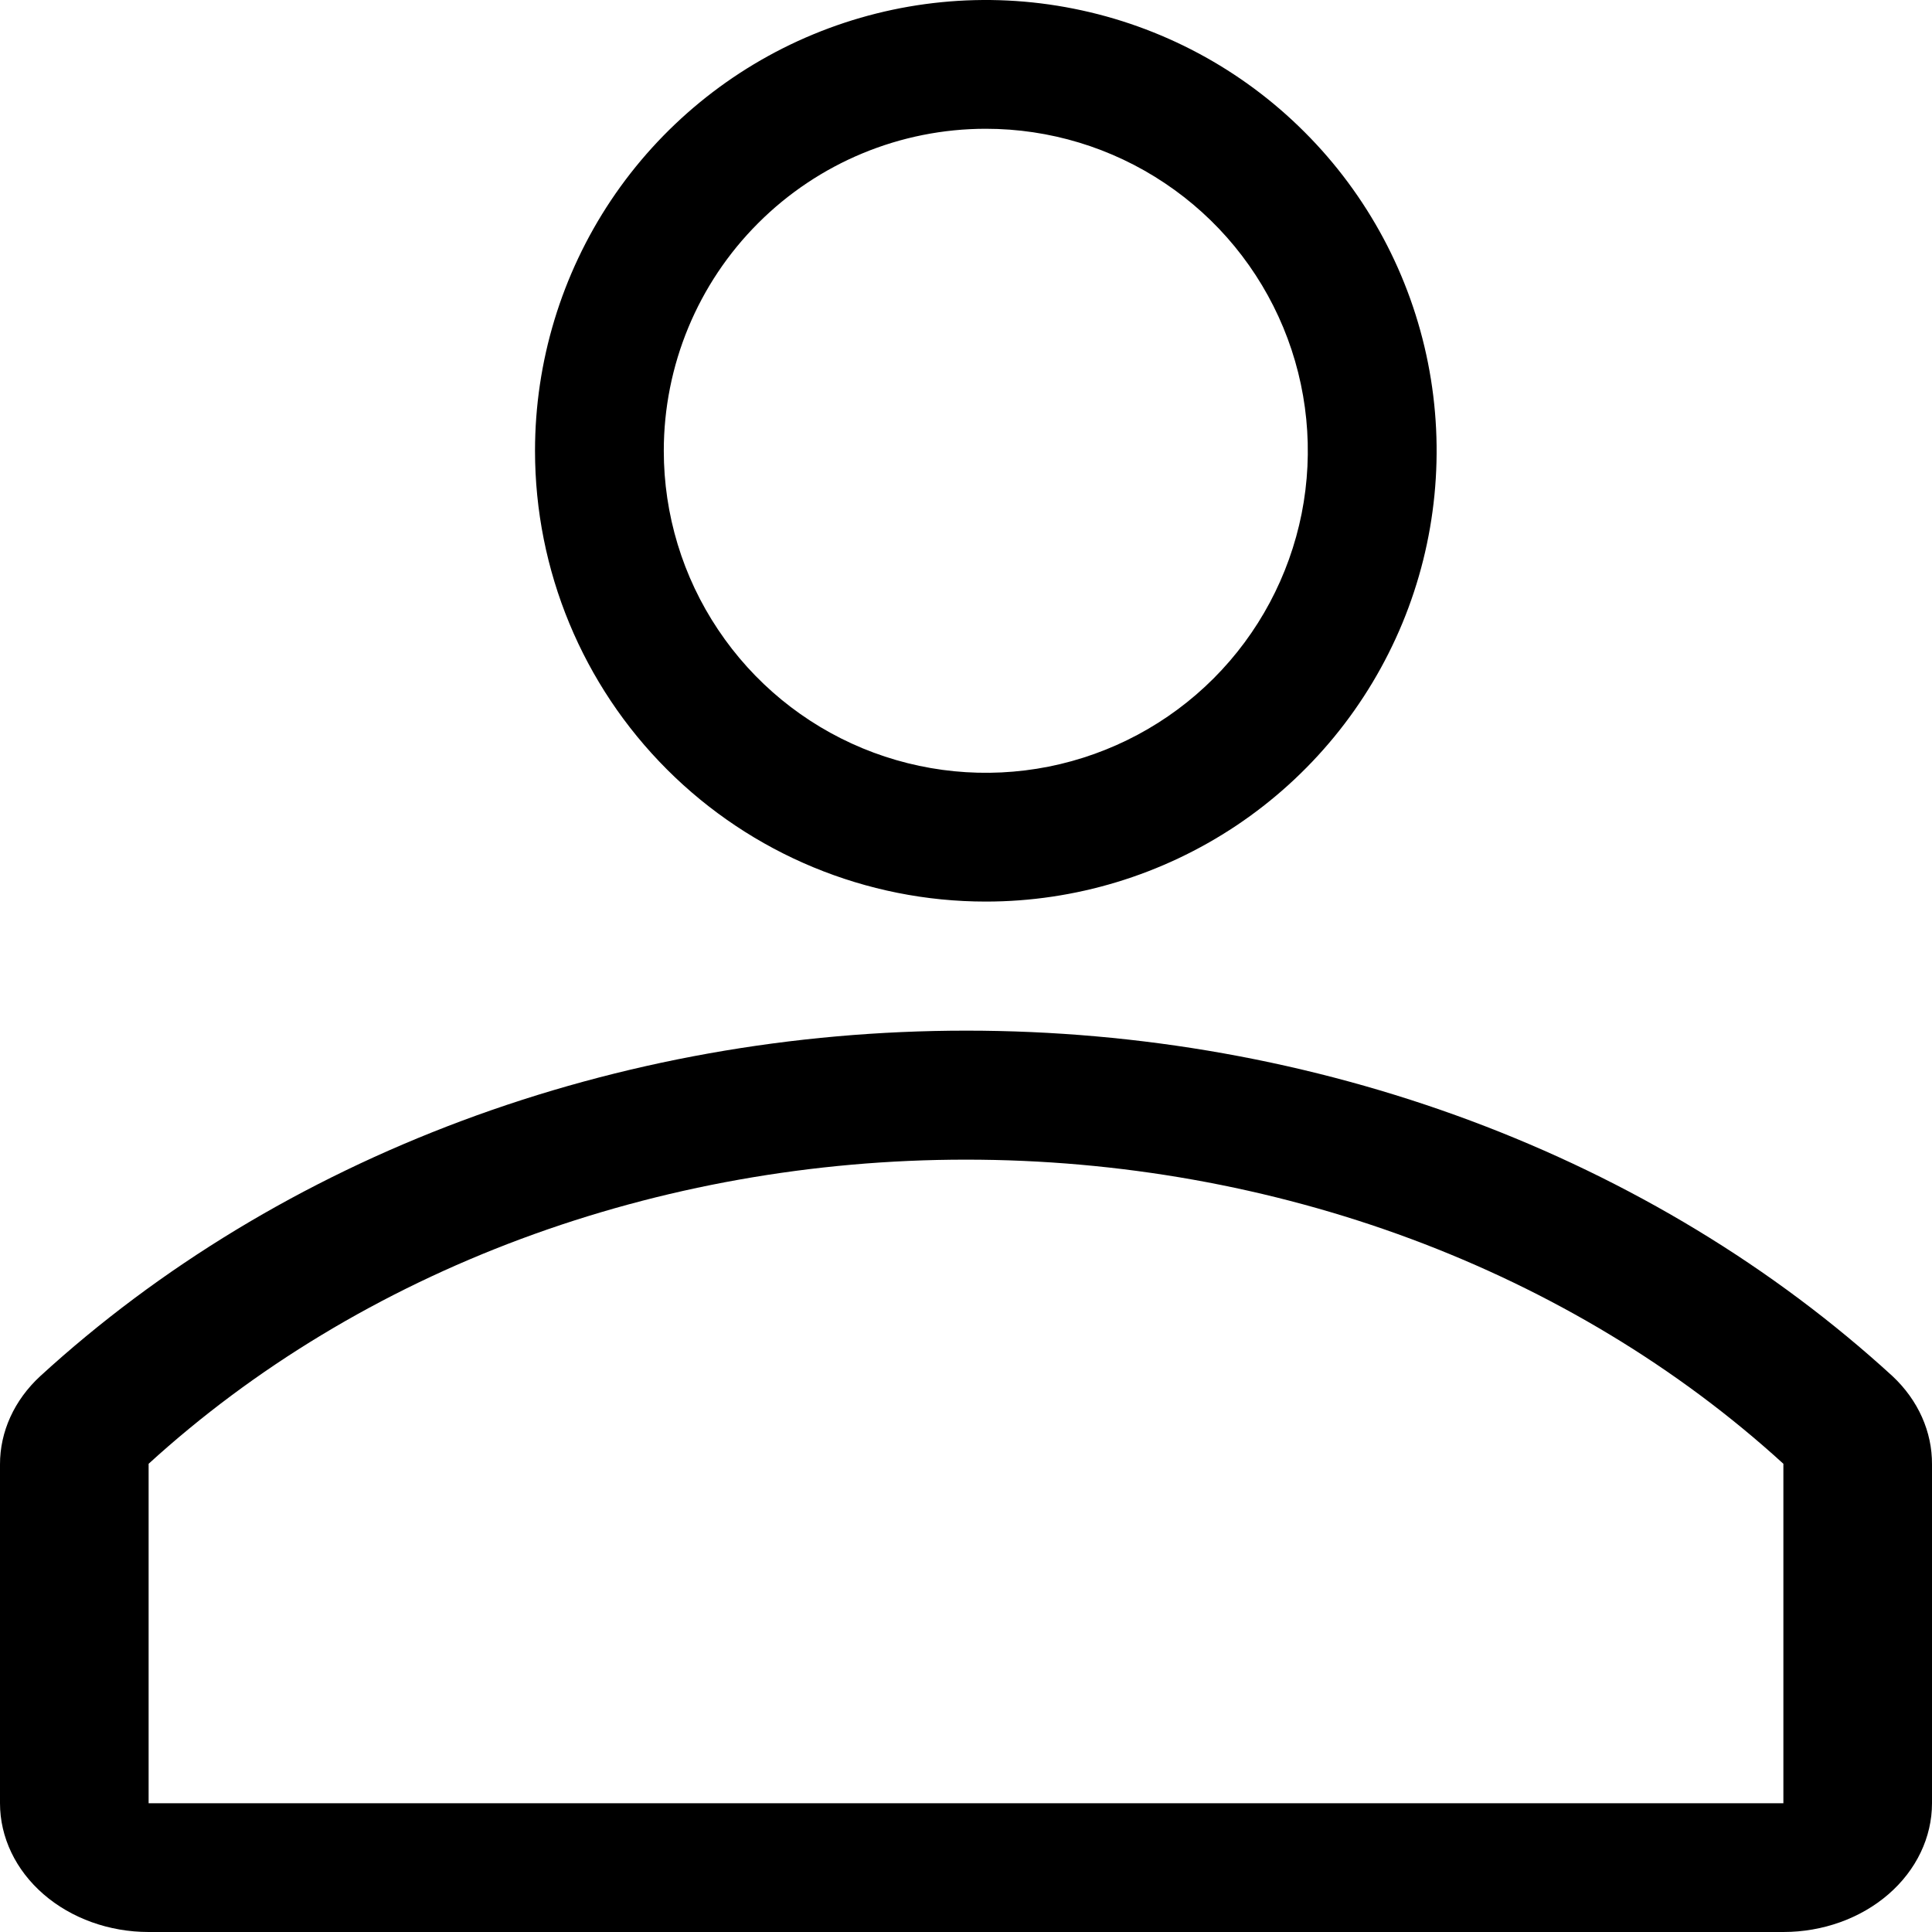
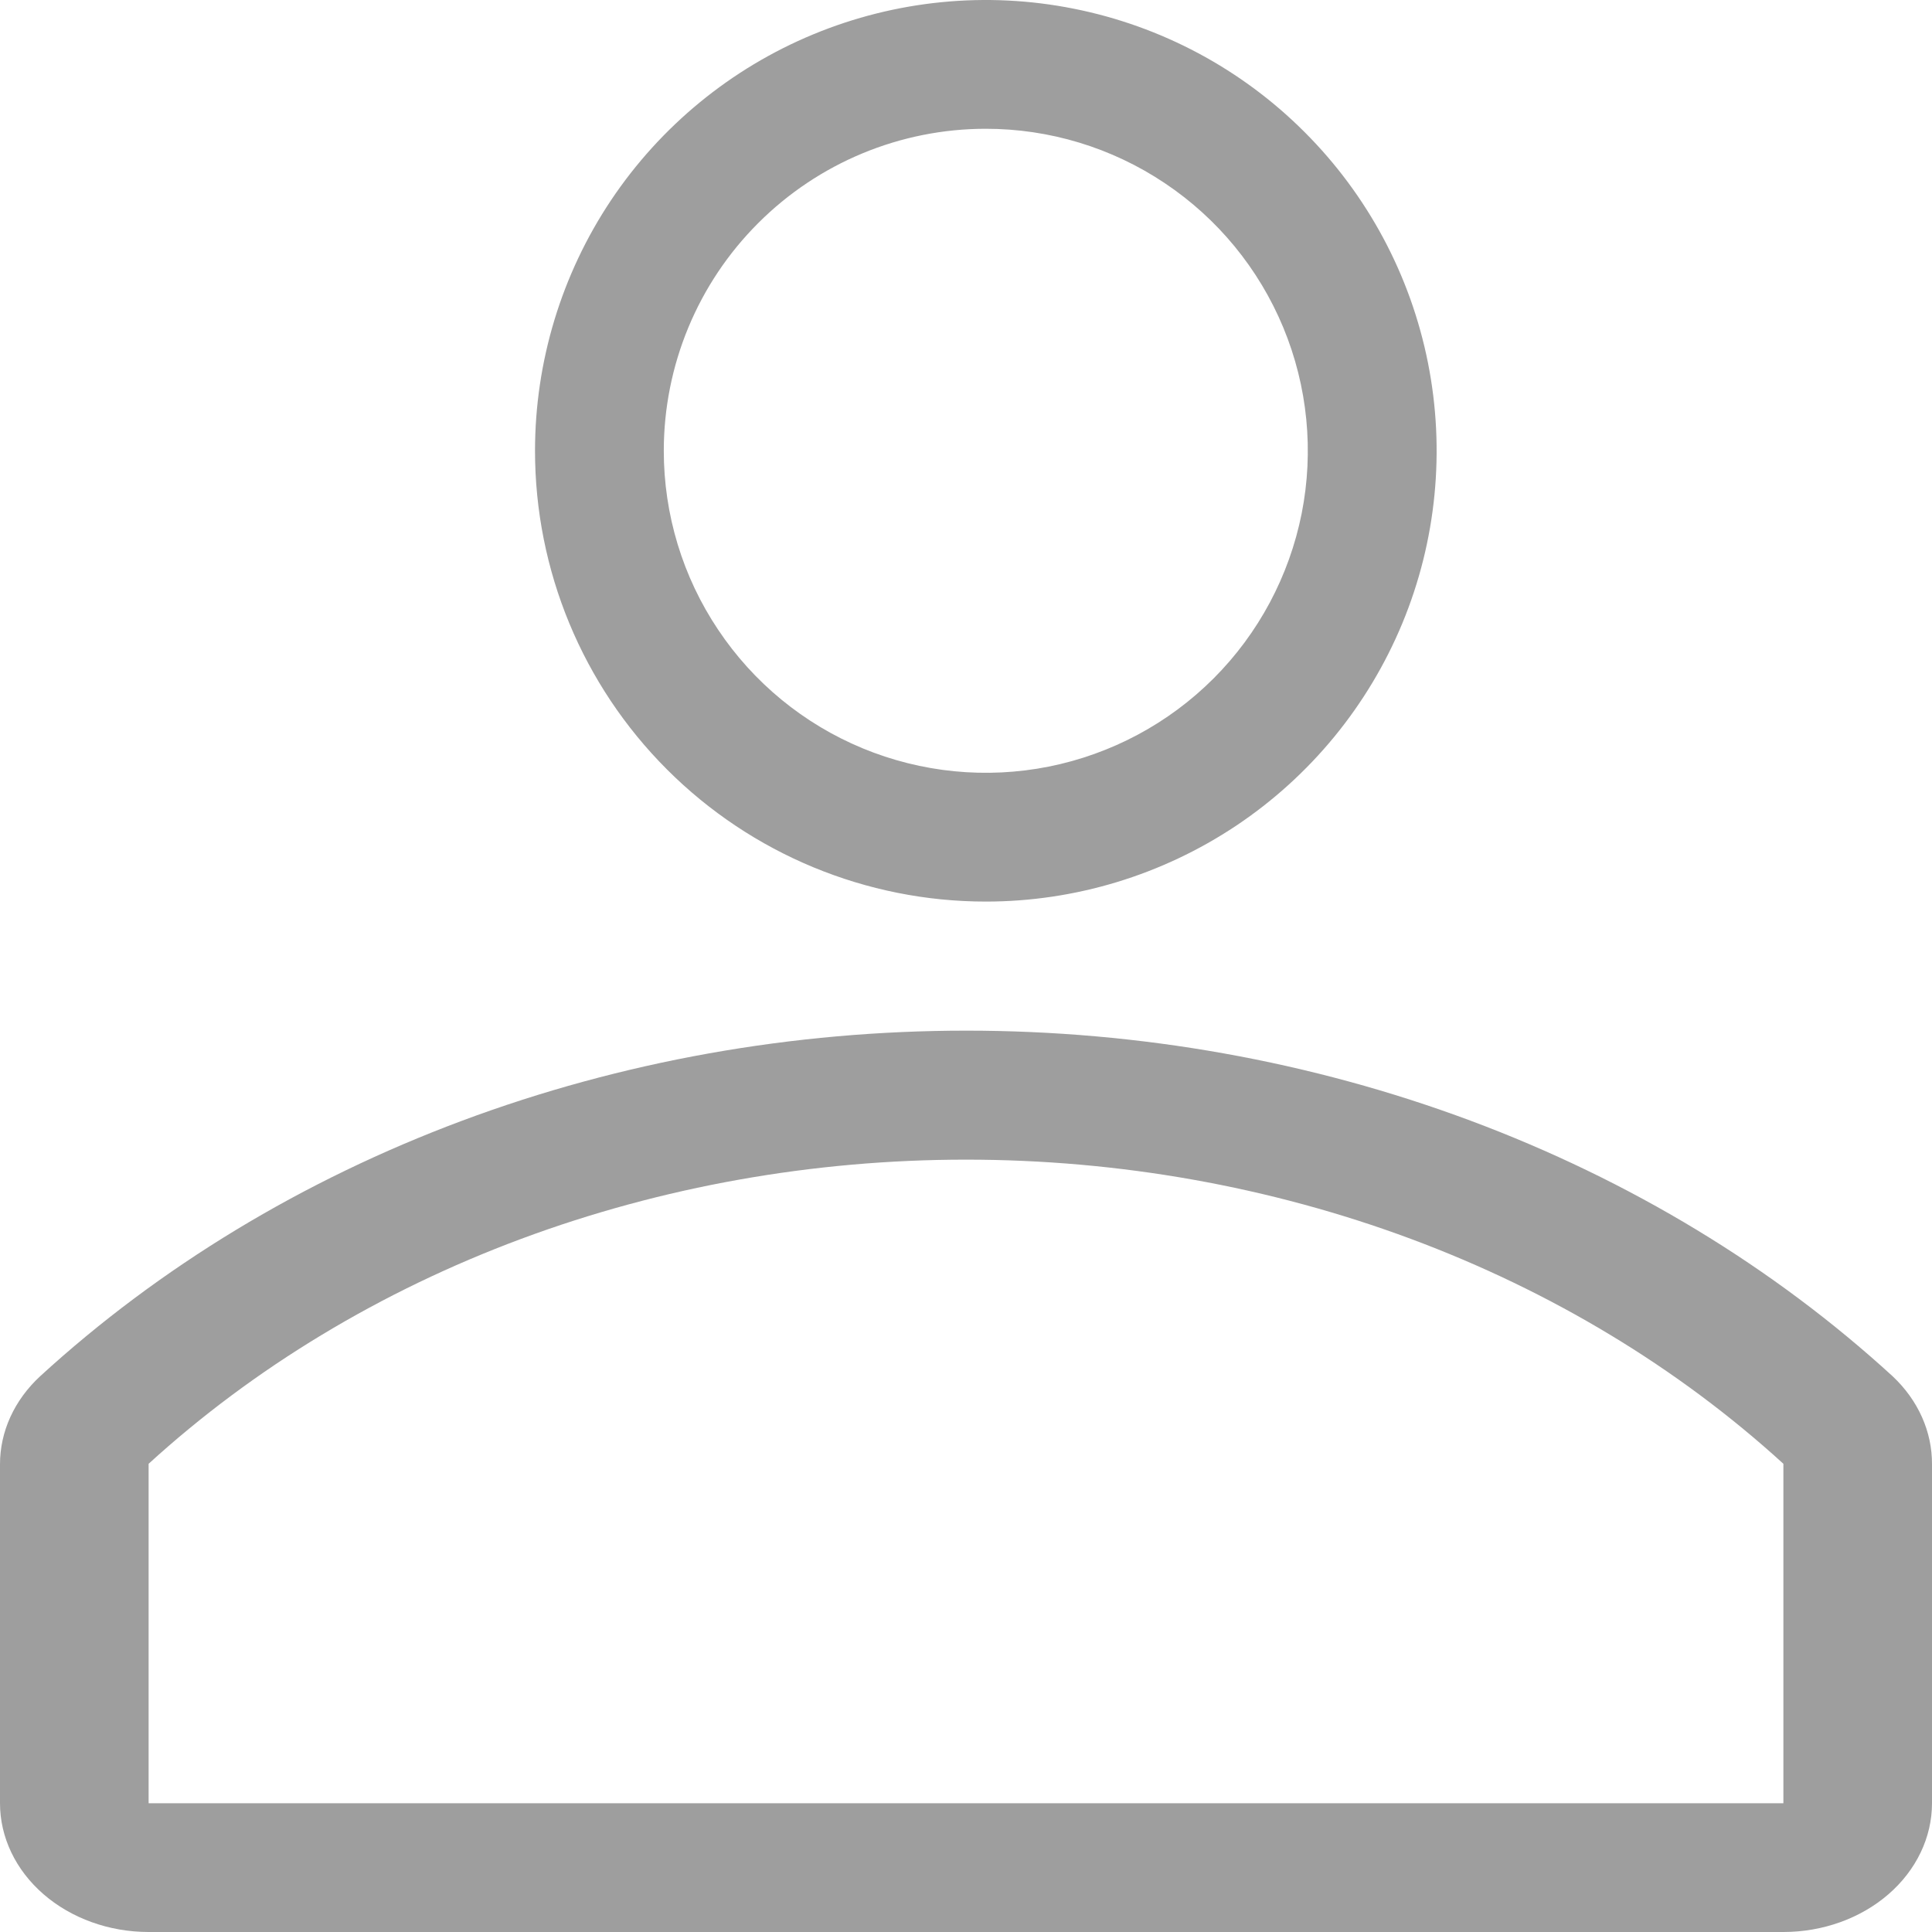
<svg xmlns="http://www.w3.org/2000/svg" width="26" height="26" viewBox="0 0 26 26" fill="none">
-   <path d="M13.267 12.133C14.466 12.133 15.639 11.777 16.637 11.111C17.635 10.444 18.412 9.497 18.872 8.388C19.331 7.28 19.451 6.06 19.217 4.883C18.983 3.706 18.405 2.625 17.556 1.777C16.708 0.928 15.627 0.351 14.45 0.117C13.273 -0.118 12.054 0.003 10.945 0.462C9.836 0.921 8.889 1.699 8.222 2.696C7.556 3.694 7.2 4.867 7.2 6.067C7.2 7.676 7.839 9.219 8.977 10.356C10.115 11.494 11.658 12.133 13.267 12.133ZM13.267 1.733C14.124 1.733 14.961 1.987 15.674 2.464C16.387 2.94 16.942 3.617 17.27 4.408C17.598 5.2 17.684 6.071 17.517 6.912C17.349 7.753 16.937 8.525 16.331 9.131C15.725 9.737 14.953 10.149 14.112 10.317C13.271 10.484 12.4 10.398 11.608 10.07C10.816 9.742 10.14 9.187 9.664 8.474C9.187 7.762 8.933 6.924 8.933 6.067C8.933 4.917 9.39 3.815 10.203 3.003C11.015 2.19 12.117 1.733 13.267 1.733Z" fill="black" />
-   <path d="M25.47 18.521C23.866 17.052 21.934 15.882 19.791 15.082C17.647 14.282 15.338 13.87 13.005 13.87C10.672 13.87 8.363 14.282 6.219 15.082C4.076 15.882 2.144 17.052 0.54 18.521C0.192 18.843 -0.001 19.267 2.4103e-06 19.708V24.267C2.4103e-06 24.726 0.211 25.167 0.586 25.492C0.961 25.817 1.47 26 2 26H24C24.53 26 25.039 25.817 25.414 25.492C25.789 25.167 26 24.726 26 24.267V19.708C26.003 19.268 25.814 18.844 25.47 18.521ZM24 24.267H2V19.699C3.417 18.406 5.123 17.376 7.014 16.672C8.905 15.969 10.942 15.606 13 15.606C15.058 15.606 17.095 15.969 18.986 16.672C20.877 17.376 22.583 18.406 24 19.699V24.267Z" fill="black" />
+   <path d="M13.267 12.133C14.466 12.133 15.639 11.777 16.637 11.111C17.635 10.444 18.412 9.497 18.872 8.388C19.331 7.28 19.451 6.06 19.217 4.883C18.983 3.706 18.405 2.625 17.556 1.777C16.708 0.928 15.627 0.351 14.45 0.117C13.273 -0.118 12.054 0.003 10.945 0.462C9.836 0.921 8.889 1.699 8.222 2.696C7.556 3.694 7.2 4.867 7.2 6.067C7.2 7.676 7.839 9.219 8.977 10.356C10.115 11.494 11.658 12.133 13.267 12.133ZM13.267 1.733C14.124 1.733 14.961 1.987 15.674 2.464C16.387 2.94 16.942 3.617 17.27 4.408C17.598 5.2 17.684 6.071 17.517 6.912C17.349 7.753 16.937 8.525 16.331 9.131C15.725 9.737 14.953 10.149 14.112 10.317C13.271 10.484 12.4 10.398 11.608 10.07C10.816 9.742 10.14 9.187 9.664 8.474C9.187 7.762 8.933 6.924 8.933 6.067C8.933 4.917 9.39 3.815 10.203 3.003C11.015 2.19 12.117 1.733 13.267 1.733Z" fill="#9e9e9e" />
+   <path d="M25.47 18.521C23.866 17.052 21.934 15.882 19.791 15.082C17.647 14.282 15.338 13.87 13.005 13.87C10.672 13.87 8.363 14.282 6.219 15.082C4.076 15.882 2.144 17.052 0.54 18.521C0.192 18.843 -0.001 19.267 2.4103e-06 19.708V24.267C2.4103e-06 24.726 0.211 25.167 0.586 25.492C0.961 25.817 1.47 26 2 26H24C24.53 26 25.039 25.817 25.414 25.492C25.789 25.167 26 24.726 26 24.267V19.708C26.003 19.268 25.814 18.844 25.47 18.521ZM24 24.267H2V19.699C3.417 18.406 5.123 17.376 7.014 16.672C8.905 15.969 10.942 15.606 13 15.606C15.058 15.606 17.095 15.969 18.986 16.672C20.877 17.376 22.583 18.406 24 19.699V24.267Z" fill="#9e9e9e" />
</svg>
